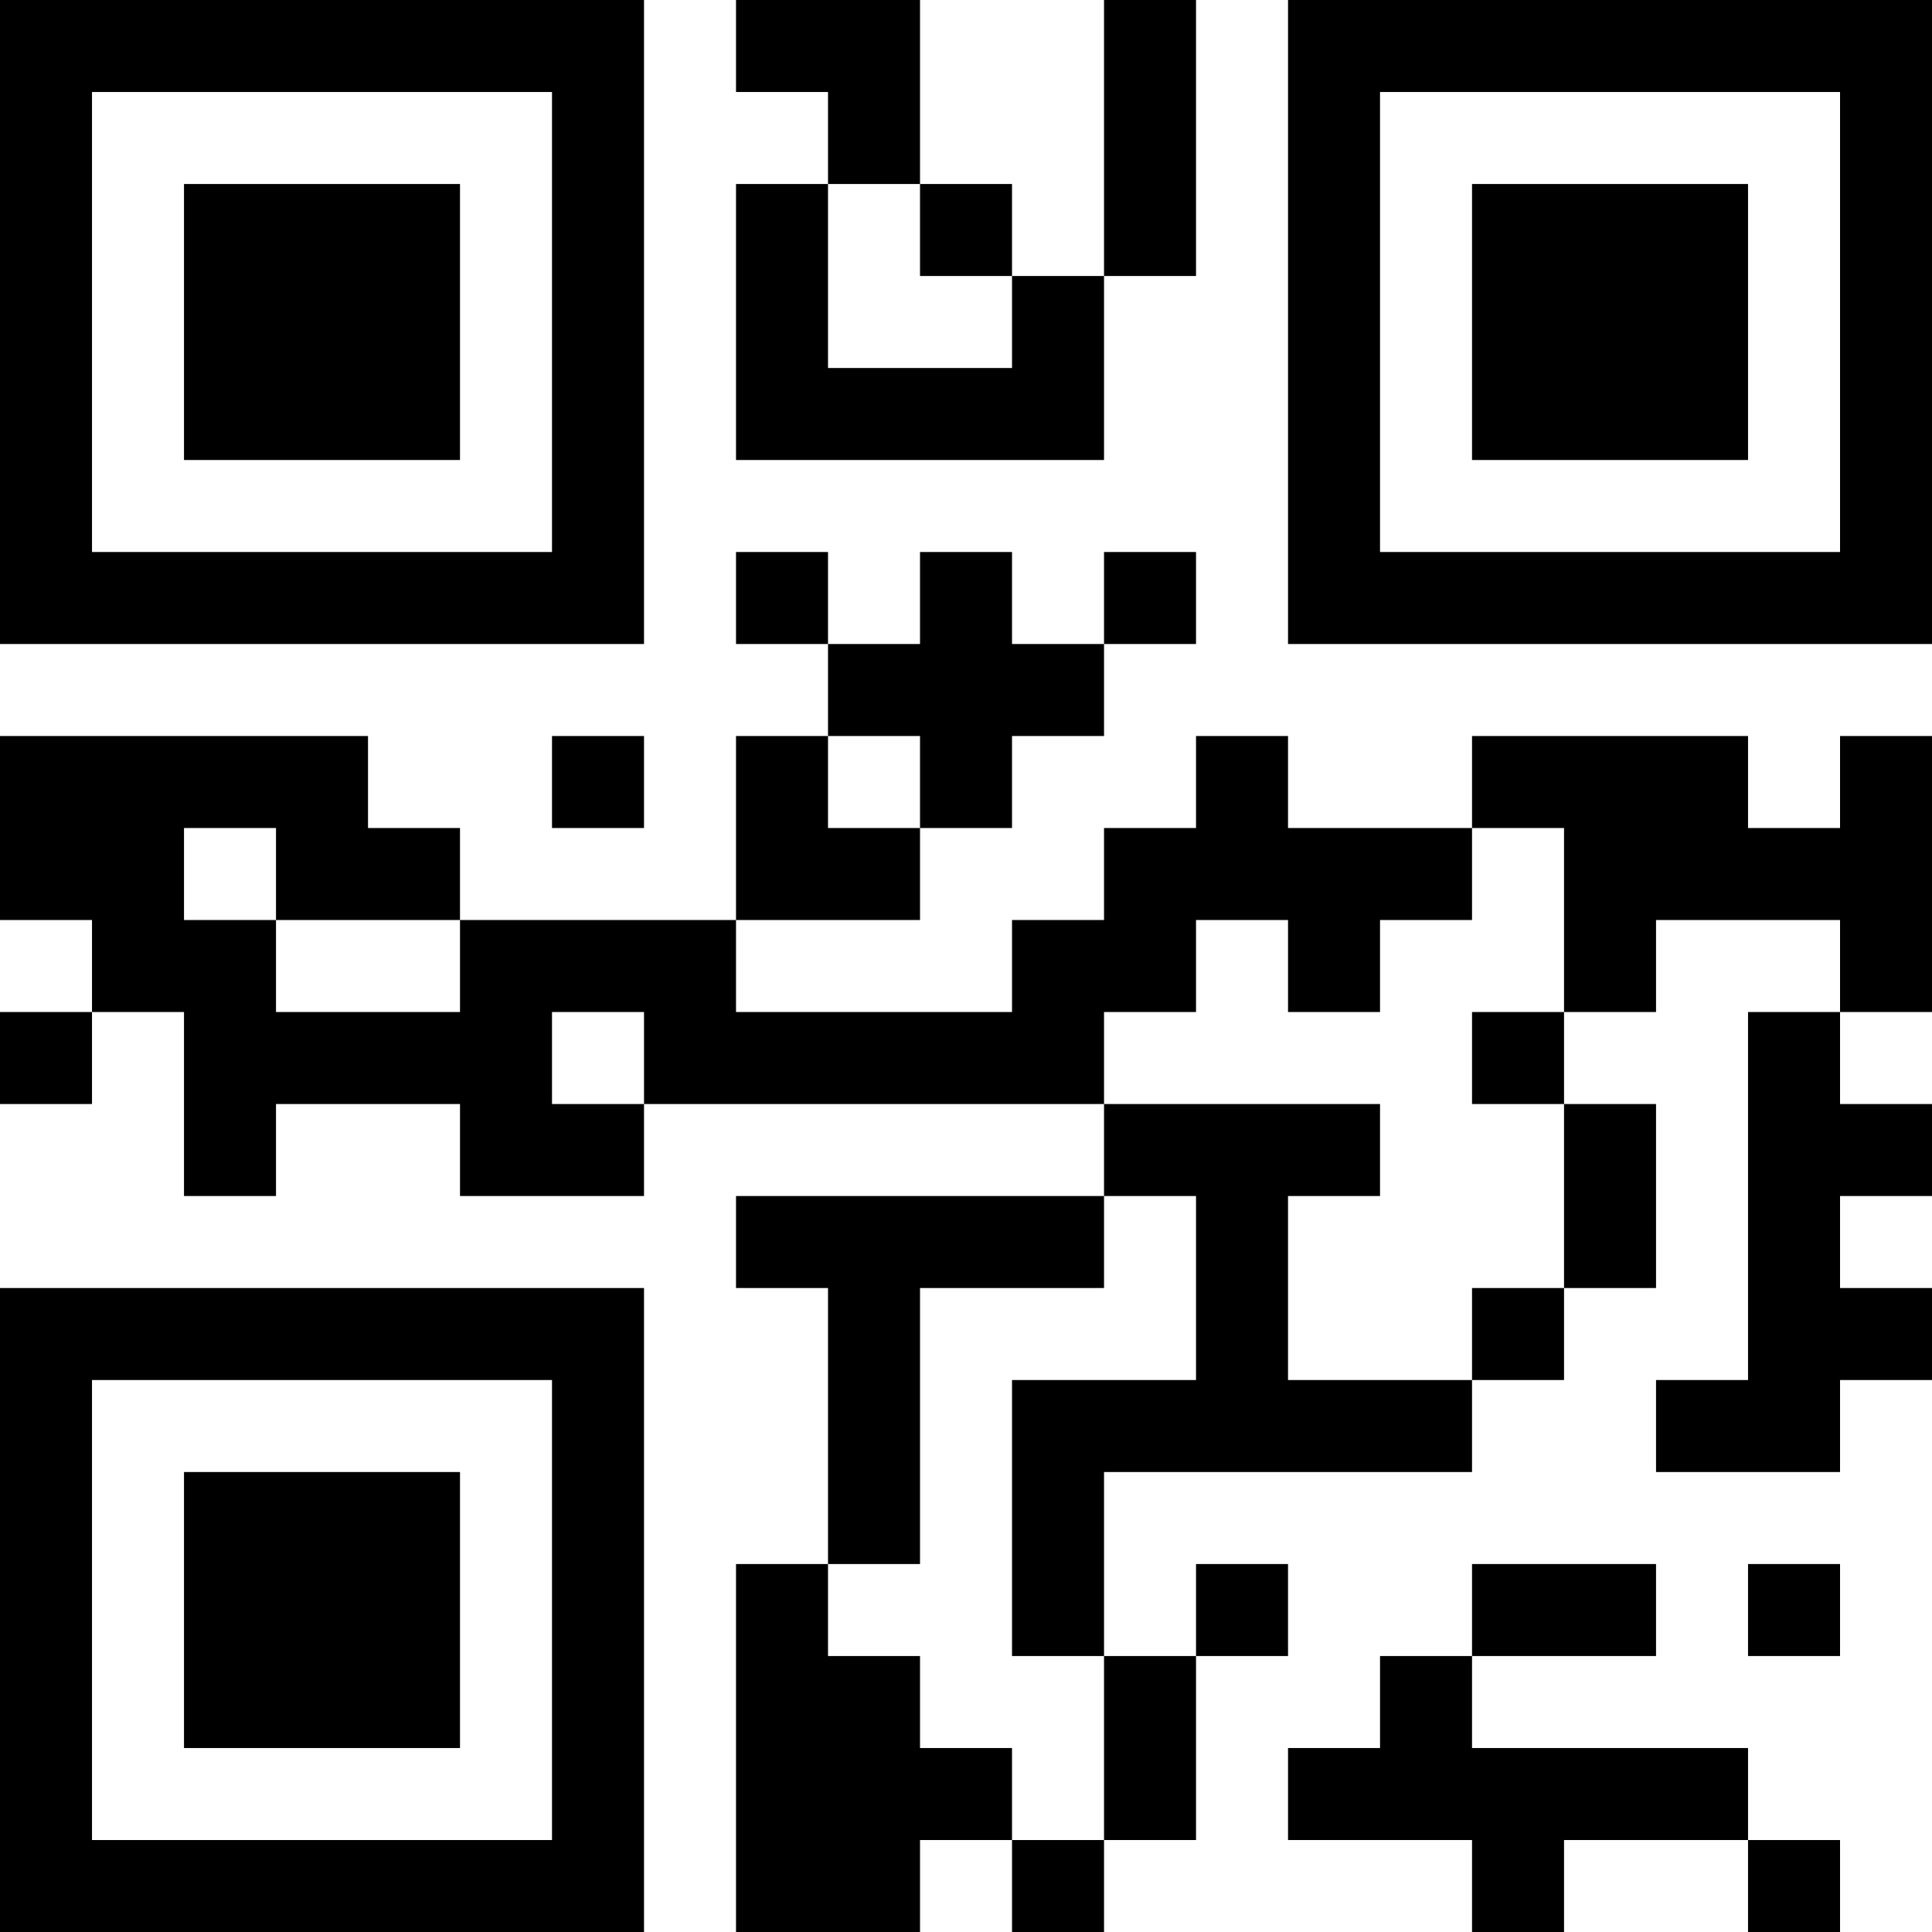
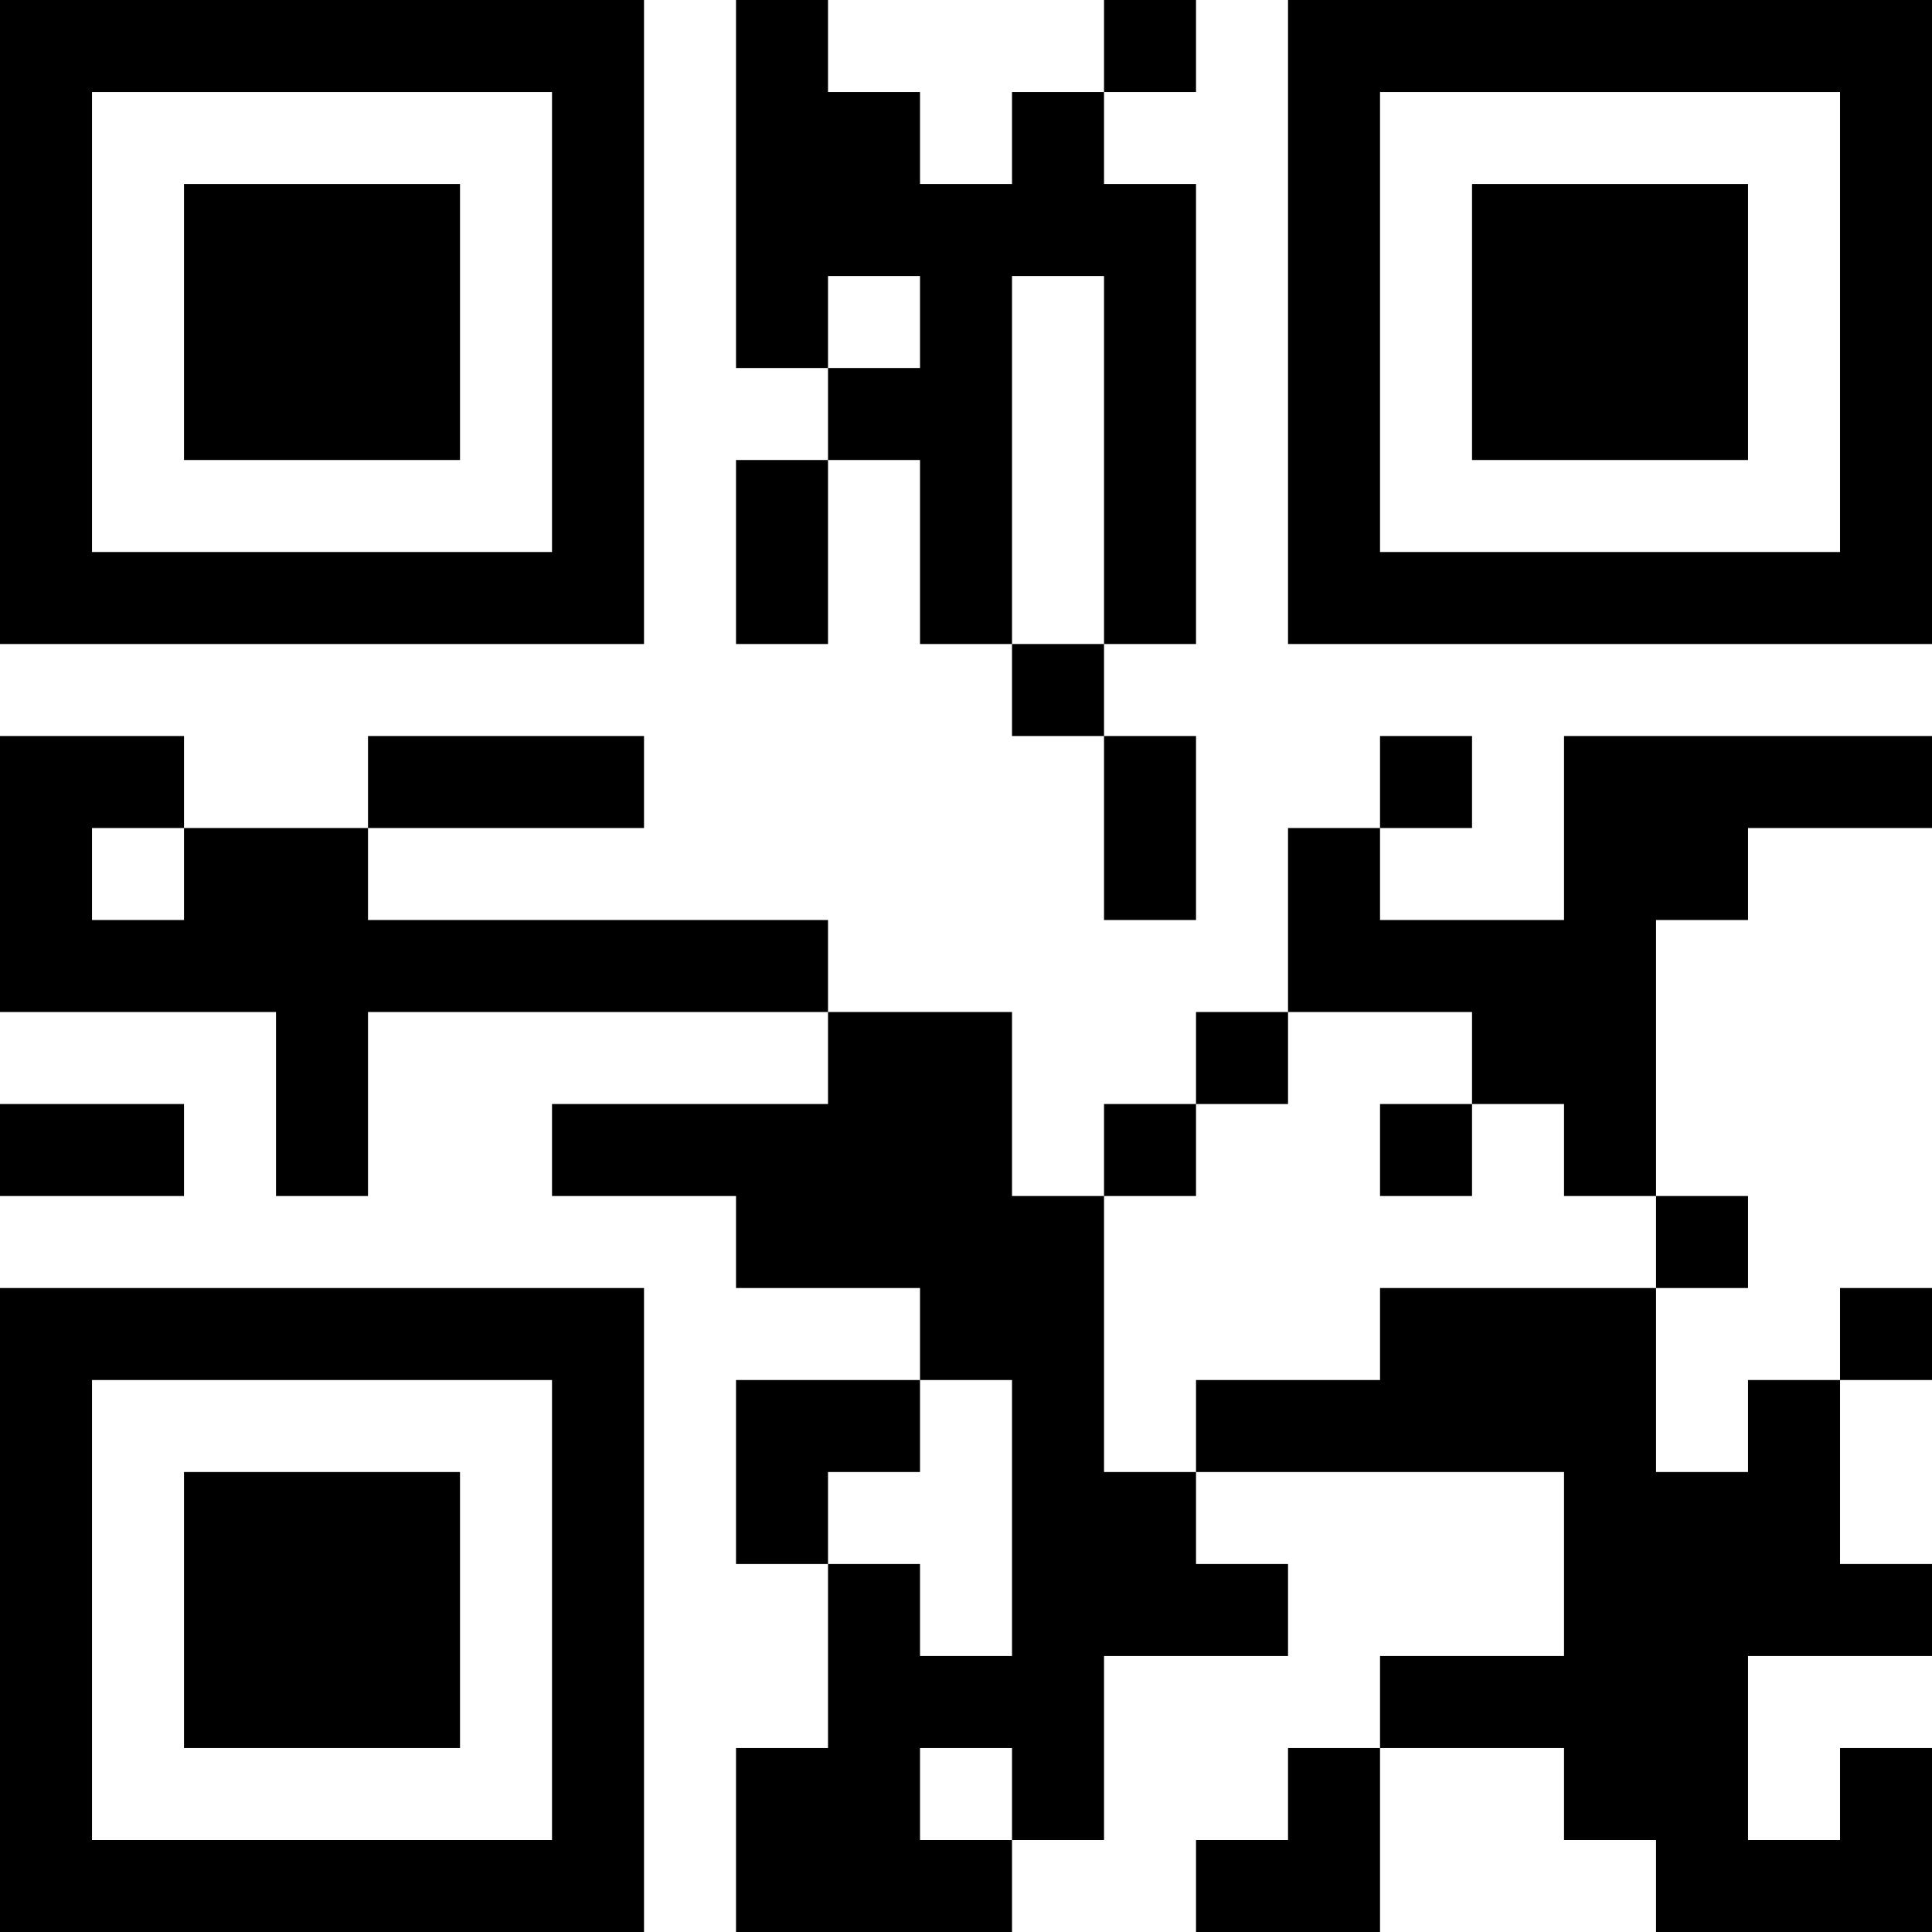
<svg xmlns="http://www.w3.org/2000/svg" version="1.1" width="200" height="200" viewBox="0 0 200 200">
  <rect x="0" y="0" width="200" height="200" fill="#ffffff" />
  <g transform="scale(9.524)">
    <g transform="translate(0,0)">
-       <path fill-rule="evenodd" d="M8 0L8 1L9 1L9 2L8 2L8 5L12 5L12 3L13 3L13 0L12 0L12 3L11 3L11 2L10 2L10 0ZM9 2L9 4L11 4L11 3L10 3L10 2ZM8 6L8 7L9 7L9 8L8 8L8 10L5 10L5 9L4 9L4 8L0 8L0 10L1 10L1 11L0 11L0 12L1 12L1 11L2 11L2 13L3 13L3 12L5 12L5 13L7 13L7 12L12 12L12 13L8 13L8 14L9 14L9 17L8 17L8 21L10 21L10 20L11 20L11 21L12 21L12 20L13 20L13 18L14 18L14 17L13 17L13 18L12 18L12 16L16 16L16 15L17 15L17 14L18 14L18 12L17 12L17 11L18 11L18 10L20 10L20 11L19 11L19 15L18 15L18 16L20 16L20 15L21 15L21 14L20 14L20 13L21 13L21 12L20 12L20 11L21 11L21 8L20 8L20 9L19 9L19 8L16 8L16 9L14 9L14 8L13 8L13 9L12 9L12 10L11 10L11 11L8 11L8 10L10 10L10 9L11 9L11 8L12 8L12 7L13 7L13 6L12 6L12 7L11 7L11 6L10 6L10 7L9 7L9 6ZM6 8L6 9L7 9L7 8ZM9 8L9 9L10 9L10 8ZM2 9L2 10L3 10L3 11L5 11L5 10L3 10L3 9ZM16 9L16 10L15 10L15 11L14 11L14 10L13 10L13 11L12 11L12 12L15 12L15 13L14 13L14 15L16 15L16 14L17 14L17 12L16 12L16 11L17 11L17 9ZM6 11L6 12L7 12L7 11ZM12 13L12 14L10 14L10 17L9 17L9 18L10 18L10 19L11 19L11 20L12 20L12 18L11 18L11 15L13 15L13 13ZM16 17L16 18L15 18L15 19L14 19L14 20L16 20L16 21L17 21L17 20L19 20L19 21L20 21L20 20L19 20L19 19L16 19L16 18L18 18L18 17ZM19 17L19 18L20 18L20 17ZM0 0L0 7L7 7L7 0ZM1 1L1 6L6 6L6 1ZM2 2L2 5L5 5L5 2ZM14 0L14 7L21 7L21 0ZM15 1L15 6L20 6L20 1ZM16 2L16 5L19 5L19 2ZM0 14L0 21L7 21L7 14ZM1 15L1 20L6 20L6 15ZM2 16L2 19L5 19L5 16Z" fill="#000000" />
+       <path fill-rule="evenodd" d="M8 0L8 4L9 4L9 5L8 5L8 7L9 7L9 5L10 5L10 7L11 7L11 8L12 8L12 10L13 10L13 8L12 8L12 7L13 7L13 2L12 2L12 1L13 1L13 0L12 0L12 1L11 1L11 2L10 2L10 1L9 1L9 0ZM9 3L9 4L10 4L10 3ZM11 3L11 7L12 7L12 3ZM0 8L0 11L3 11L3 13L4 13L4 11L9 11L9 12L6 12L6 13L8 13L8 14L10 14L10 15L8 15L8 17L9 17L9 19L8 19L8 21L11 21L11 20L12 20L12 18L14 18L14 17L13 17L13 16L17 16L17 18L15 18L15 19L14 19L14 20L13 20L13 21L15 21L15 19L17 19L17 20L18 20L18 21L21 21L21 19L20 19L20 20L19 20L19 18L21 18L21 17L20 17L20 15L21 15L21 14L20 14L20 15L19 15L19 16L18 16L18 14L19 14L19 13L18 13L18 10L19 10L19 9L21 9L21 8L17 8L17 10L15 10L15 9L16 9L16 8L15 8L15 9L14 9L14 11L13 11L13 12L12 12L12 13L11 13L11 11L9 11L9 10L4 10L4 9L7 9L7 8L4 8L4 9L2 9L2 8ZM1 9L1 10L2 10L2 9ZM14 11L14 12L13 12L13 13L12 13L12 16L13 16L13 15L15 15L15 14L18 14L18 13L17 13L17 12L16 12L16 11ZM0 12L0 13L2 13L2 12ZM15 12L15 13L16 13L16 12ZM10 15L10 16L9 16L9 17L10 17L10 18L11 18L11 15ZM10 19L10 20L11 20L11 19ZM0 0L0 7L7 7L7 0ZM1 1L1 6L6 6L6 1ZM2 2L2 5L5 5L5 2ZM14 0L14 7L21 7L21 0ZM15 1L15 6L20 6L20 1ZM16 2L16 5L19 5L19 2ZM0 14L0 21L7 21L7 14ZM1 15L1 20L6 20L6 15ZM2 16L2 19L5 19L5 16Z" fill="#000000" />
    </g>
  </g>
</svg>
